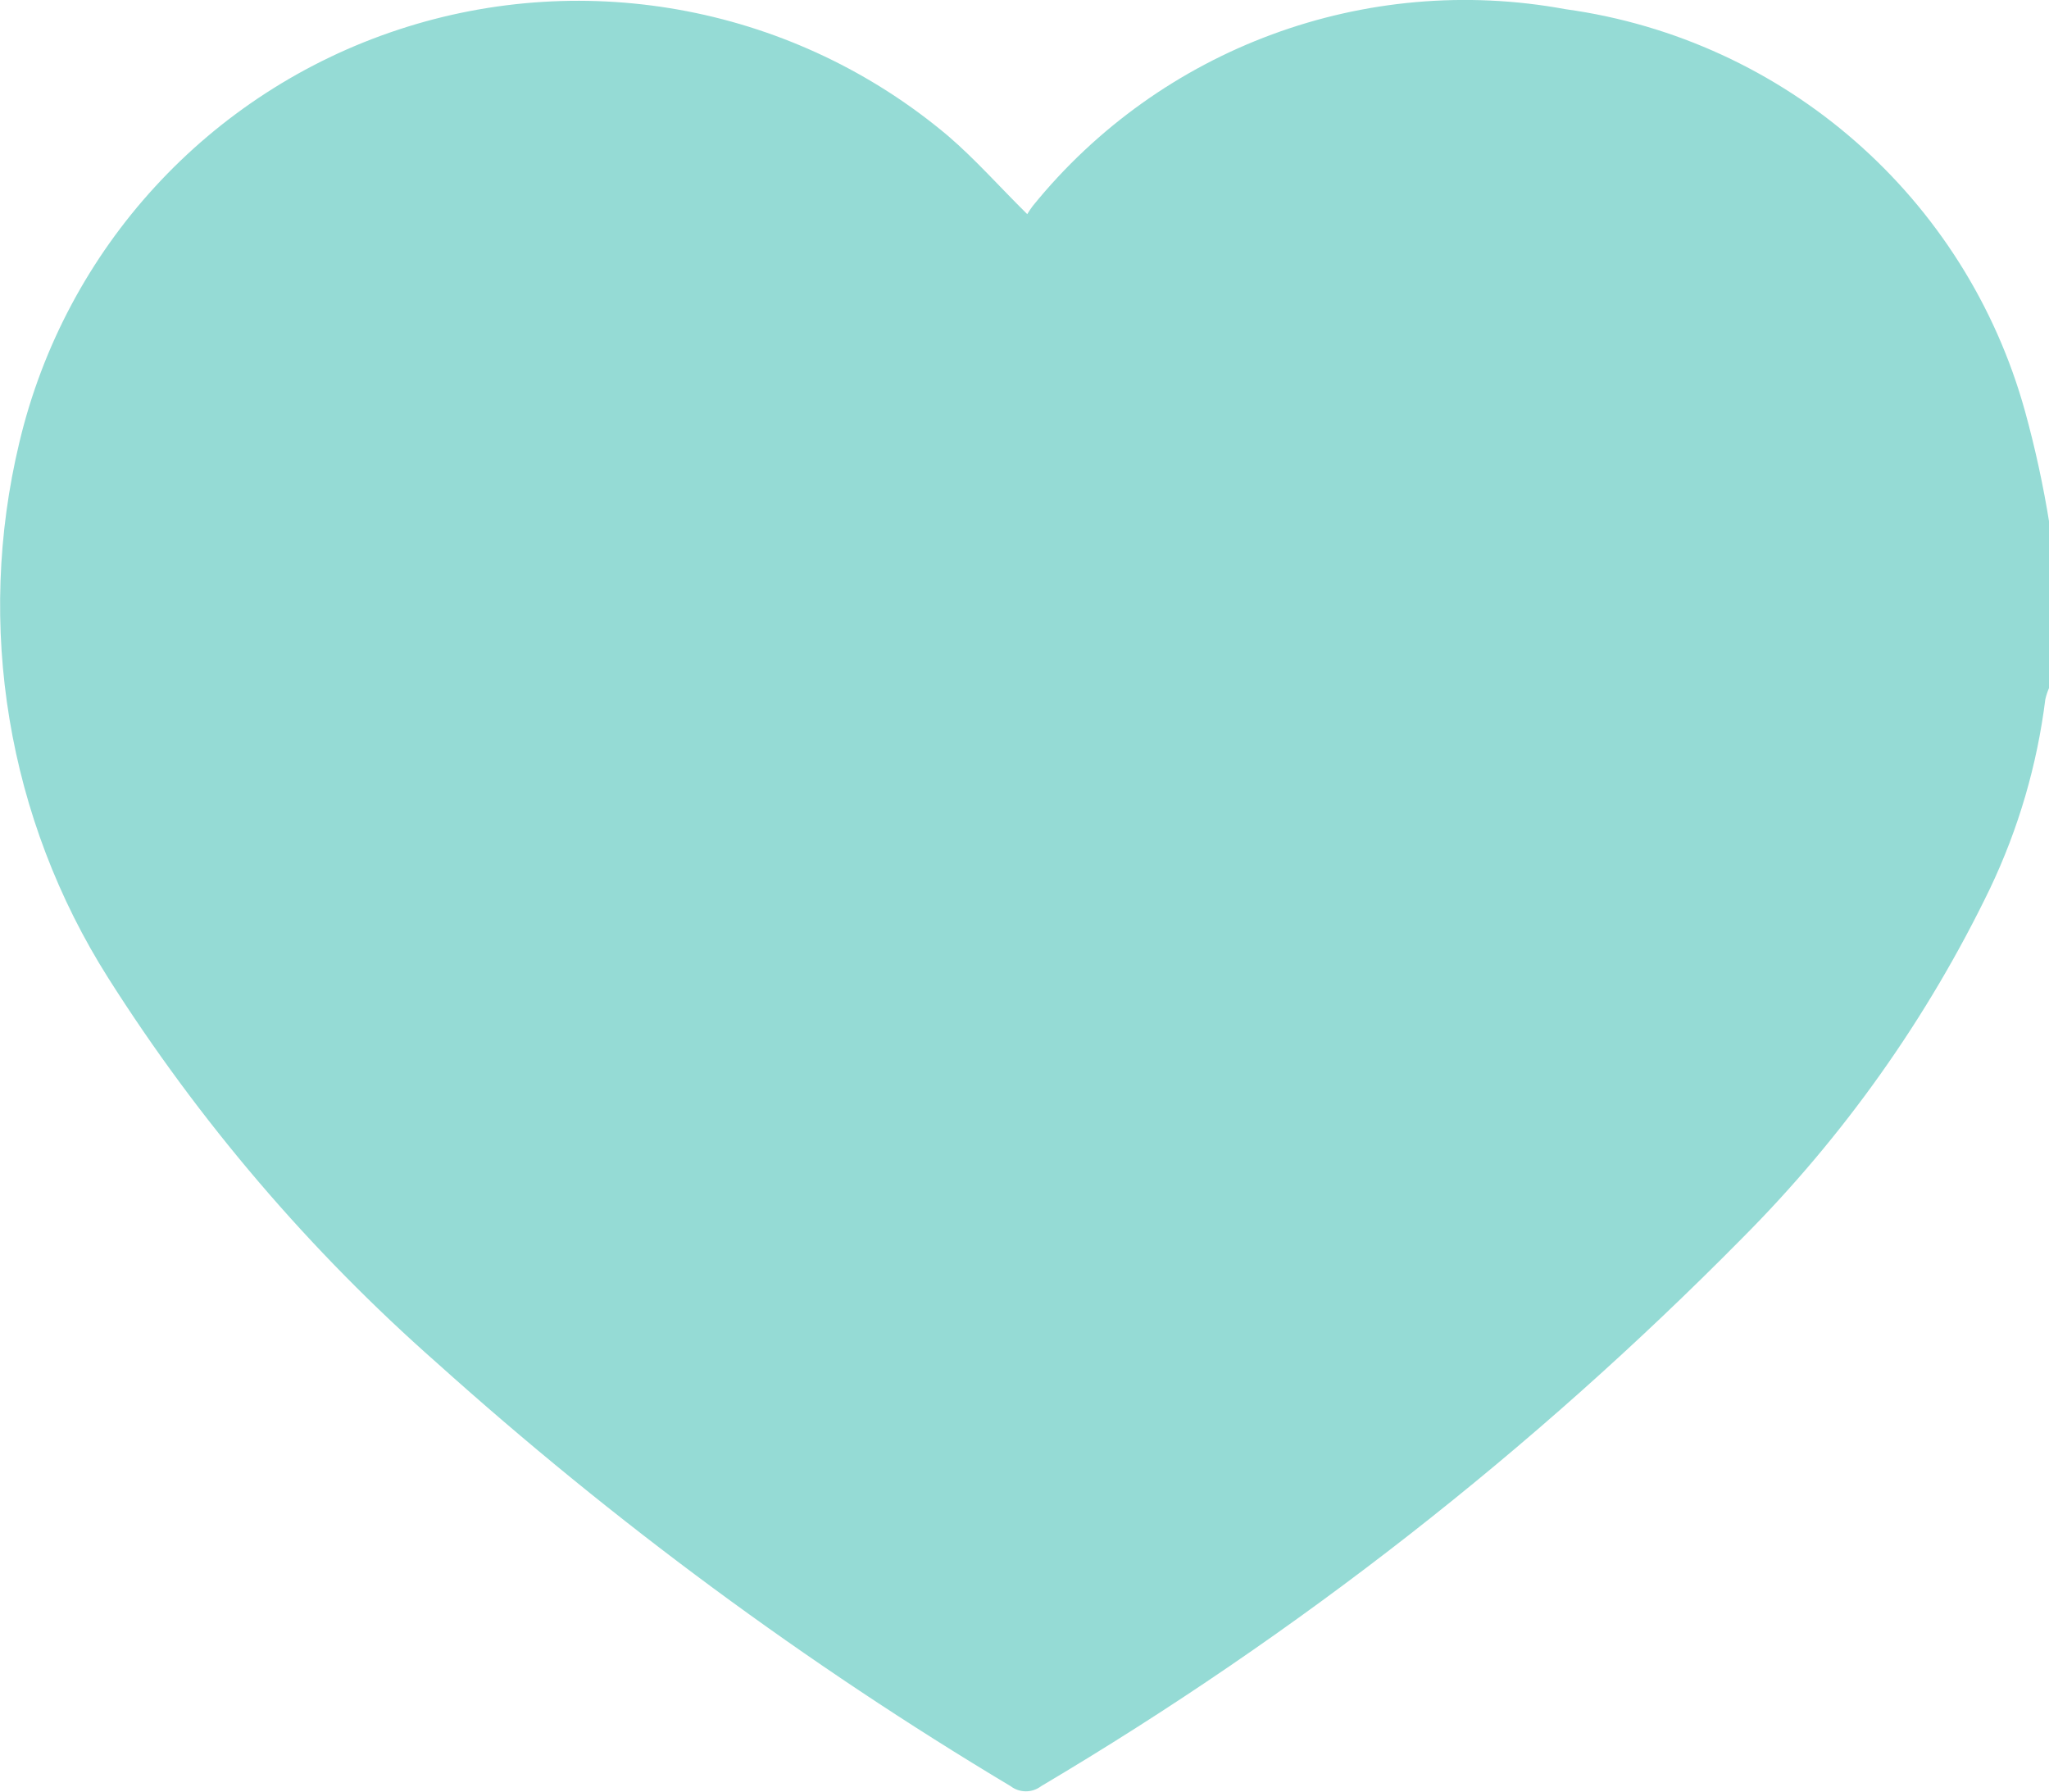
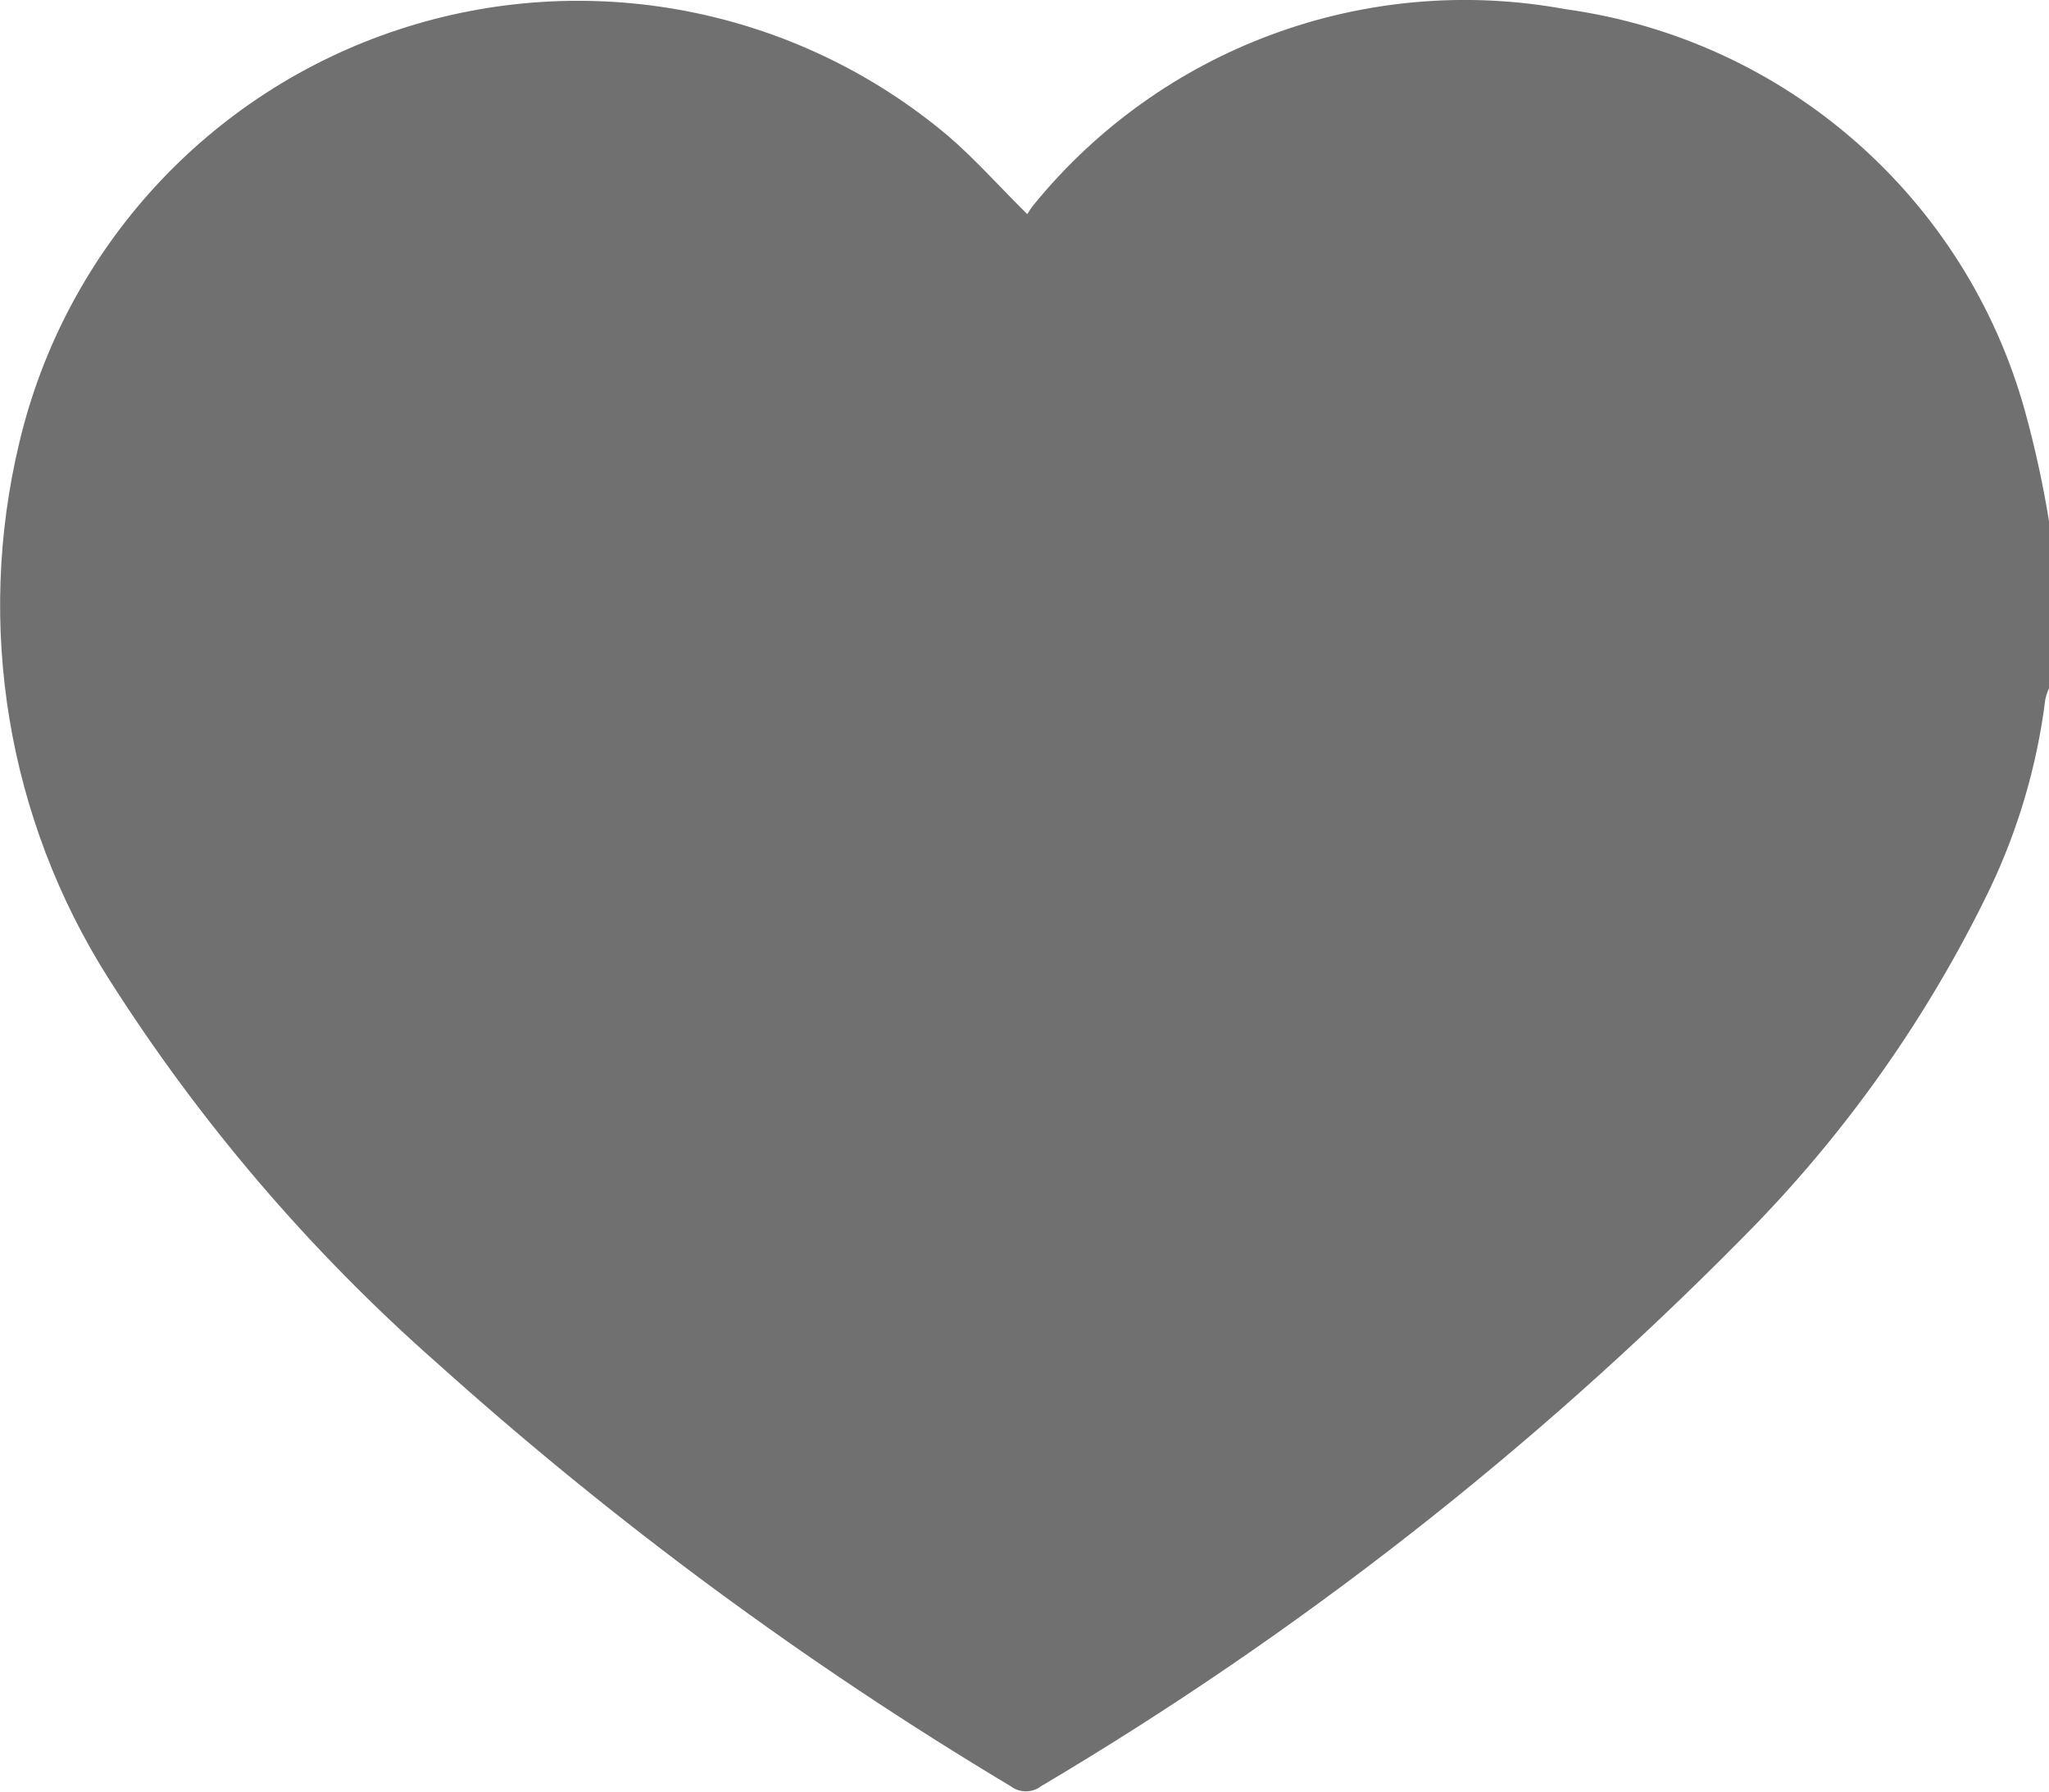
<svg xmlns="http://www.w3.org/2000/svg" width="21.658" height="18.931" viewBox="0 0 21.658 18.931">
-   <path id="noun-heart-1724390-EFF0F6" d="M21.653,11.9v1.735a.679.679,0,0,0-.039.119,6.526,6.526,0,0,1-.585,2,13.611,13.611,0,0,1-2.625,3.7A36.684,36.684,0,0,1,11,25.239a.266.266,0,0,1-.323,0,39.139,39.139,0,0,1-6.064-4.473A18.914,18.914,0,0,1,1.14,16.7,7.365,7.365,0,0,1,.2,11.037,6.07,6.07,0,0,1,10.017,7.8c.29.249.546.54.836.826a.967.967,0,0,1,.058-.086,5.877,5.877,0,0,1,5.631-2.08A5.872,5.872,0,0,1,21.4,10.711a11.006,11.006,0,0,1,.258,1.19Z" transform="translate(0.005 -6.363)" fill="#95dbd5" />
+   <path id="noun-heart-1724390-EFF0F6" d="M21.653,11.9v1.735a.679.679,0,0,0-.039.119,6.526,6.526,0,0,1-.585,2,13.611,13.611,0,0,1-2.625,3.7A36.684,36.684,0,0,1,11,25.239a.266.266,0,0,1-.323,0,39.139,39.139,0,0,1-6.064-4.473A18.914,18.914,0,0,1,1.14,16.7,7.365,7.365,0,0,1,.2,11.037,6.07,6.07,0,0,1,10.017,7.8c.29.249.546.54.836.826a.967.967,0,0,1,.058-.086,5.877,5.877,0,0,1,5.631-2.08A5.872,5.872,0,0,1,21.4,10.711a11.006,11.006,0,0,1,.258,1.19Z" transform="translate(0.005 -6.363)" fill="#707070" />
</svg>
